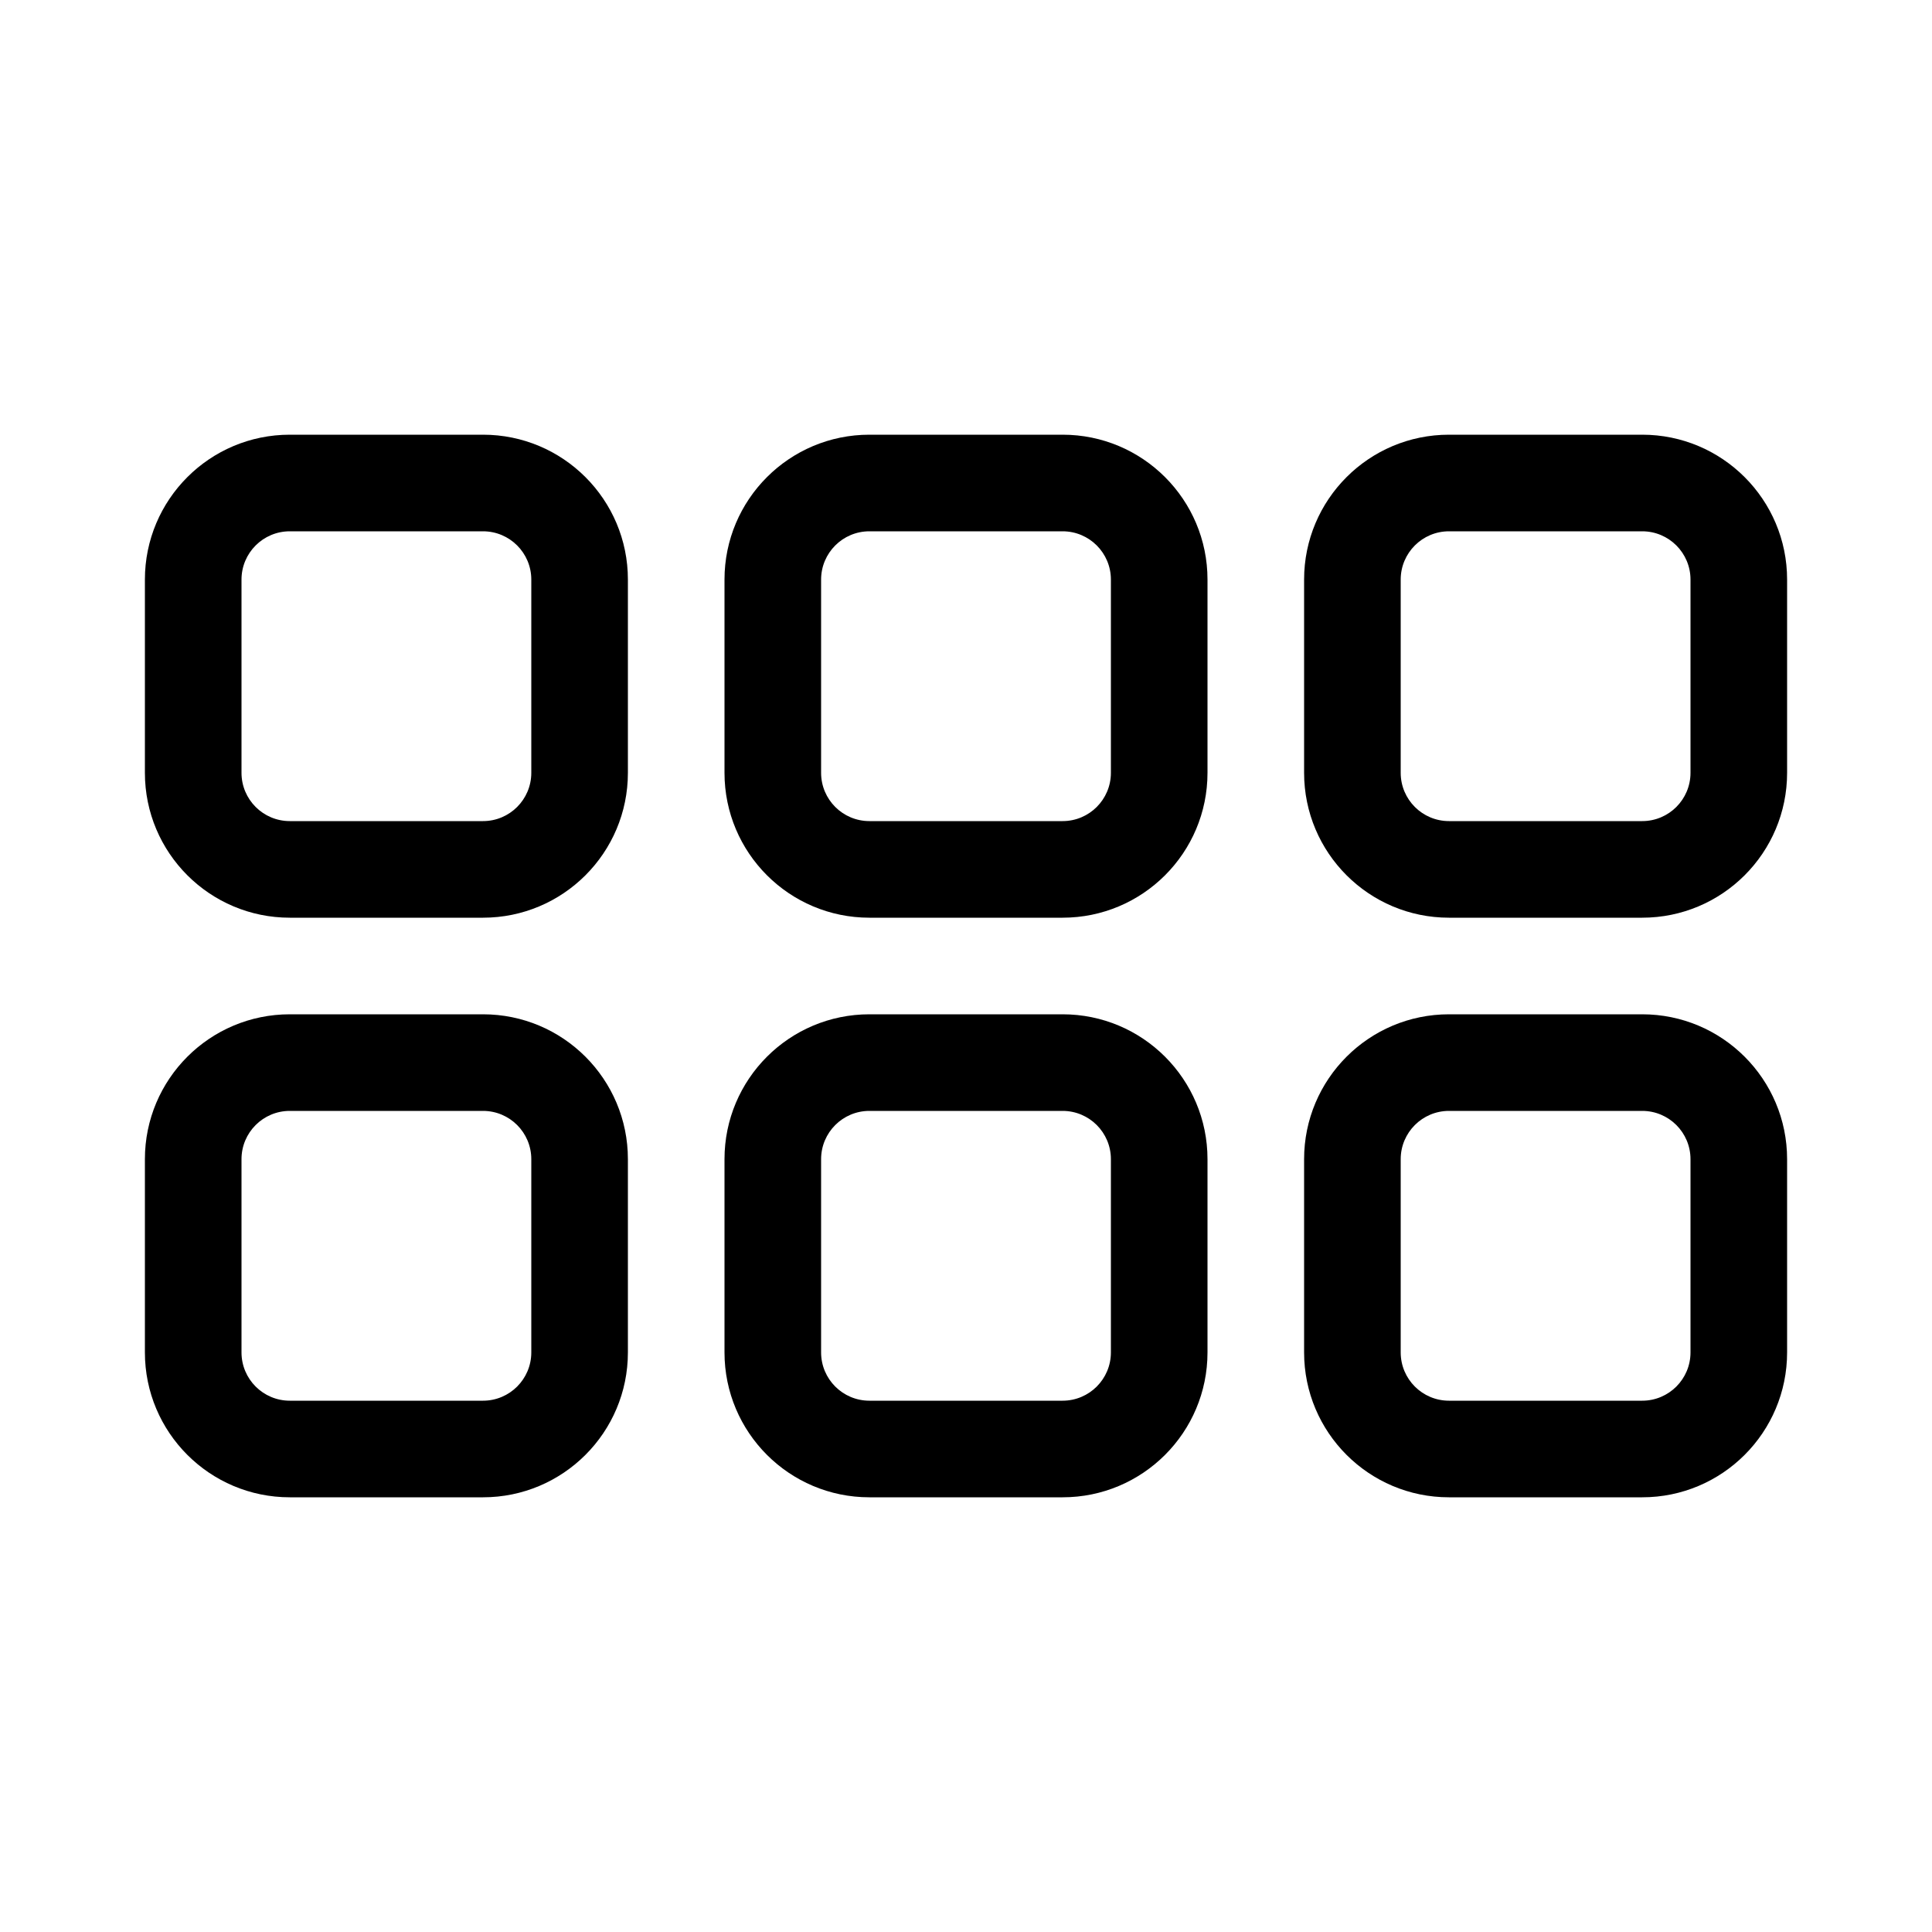
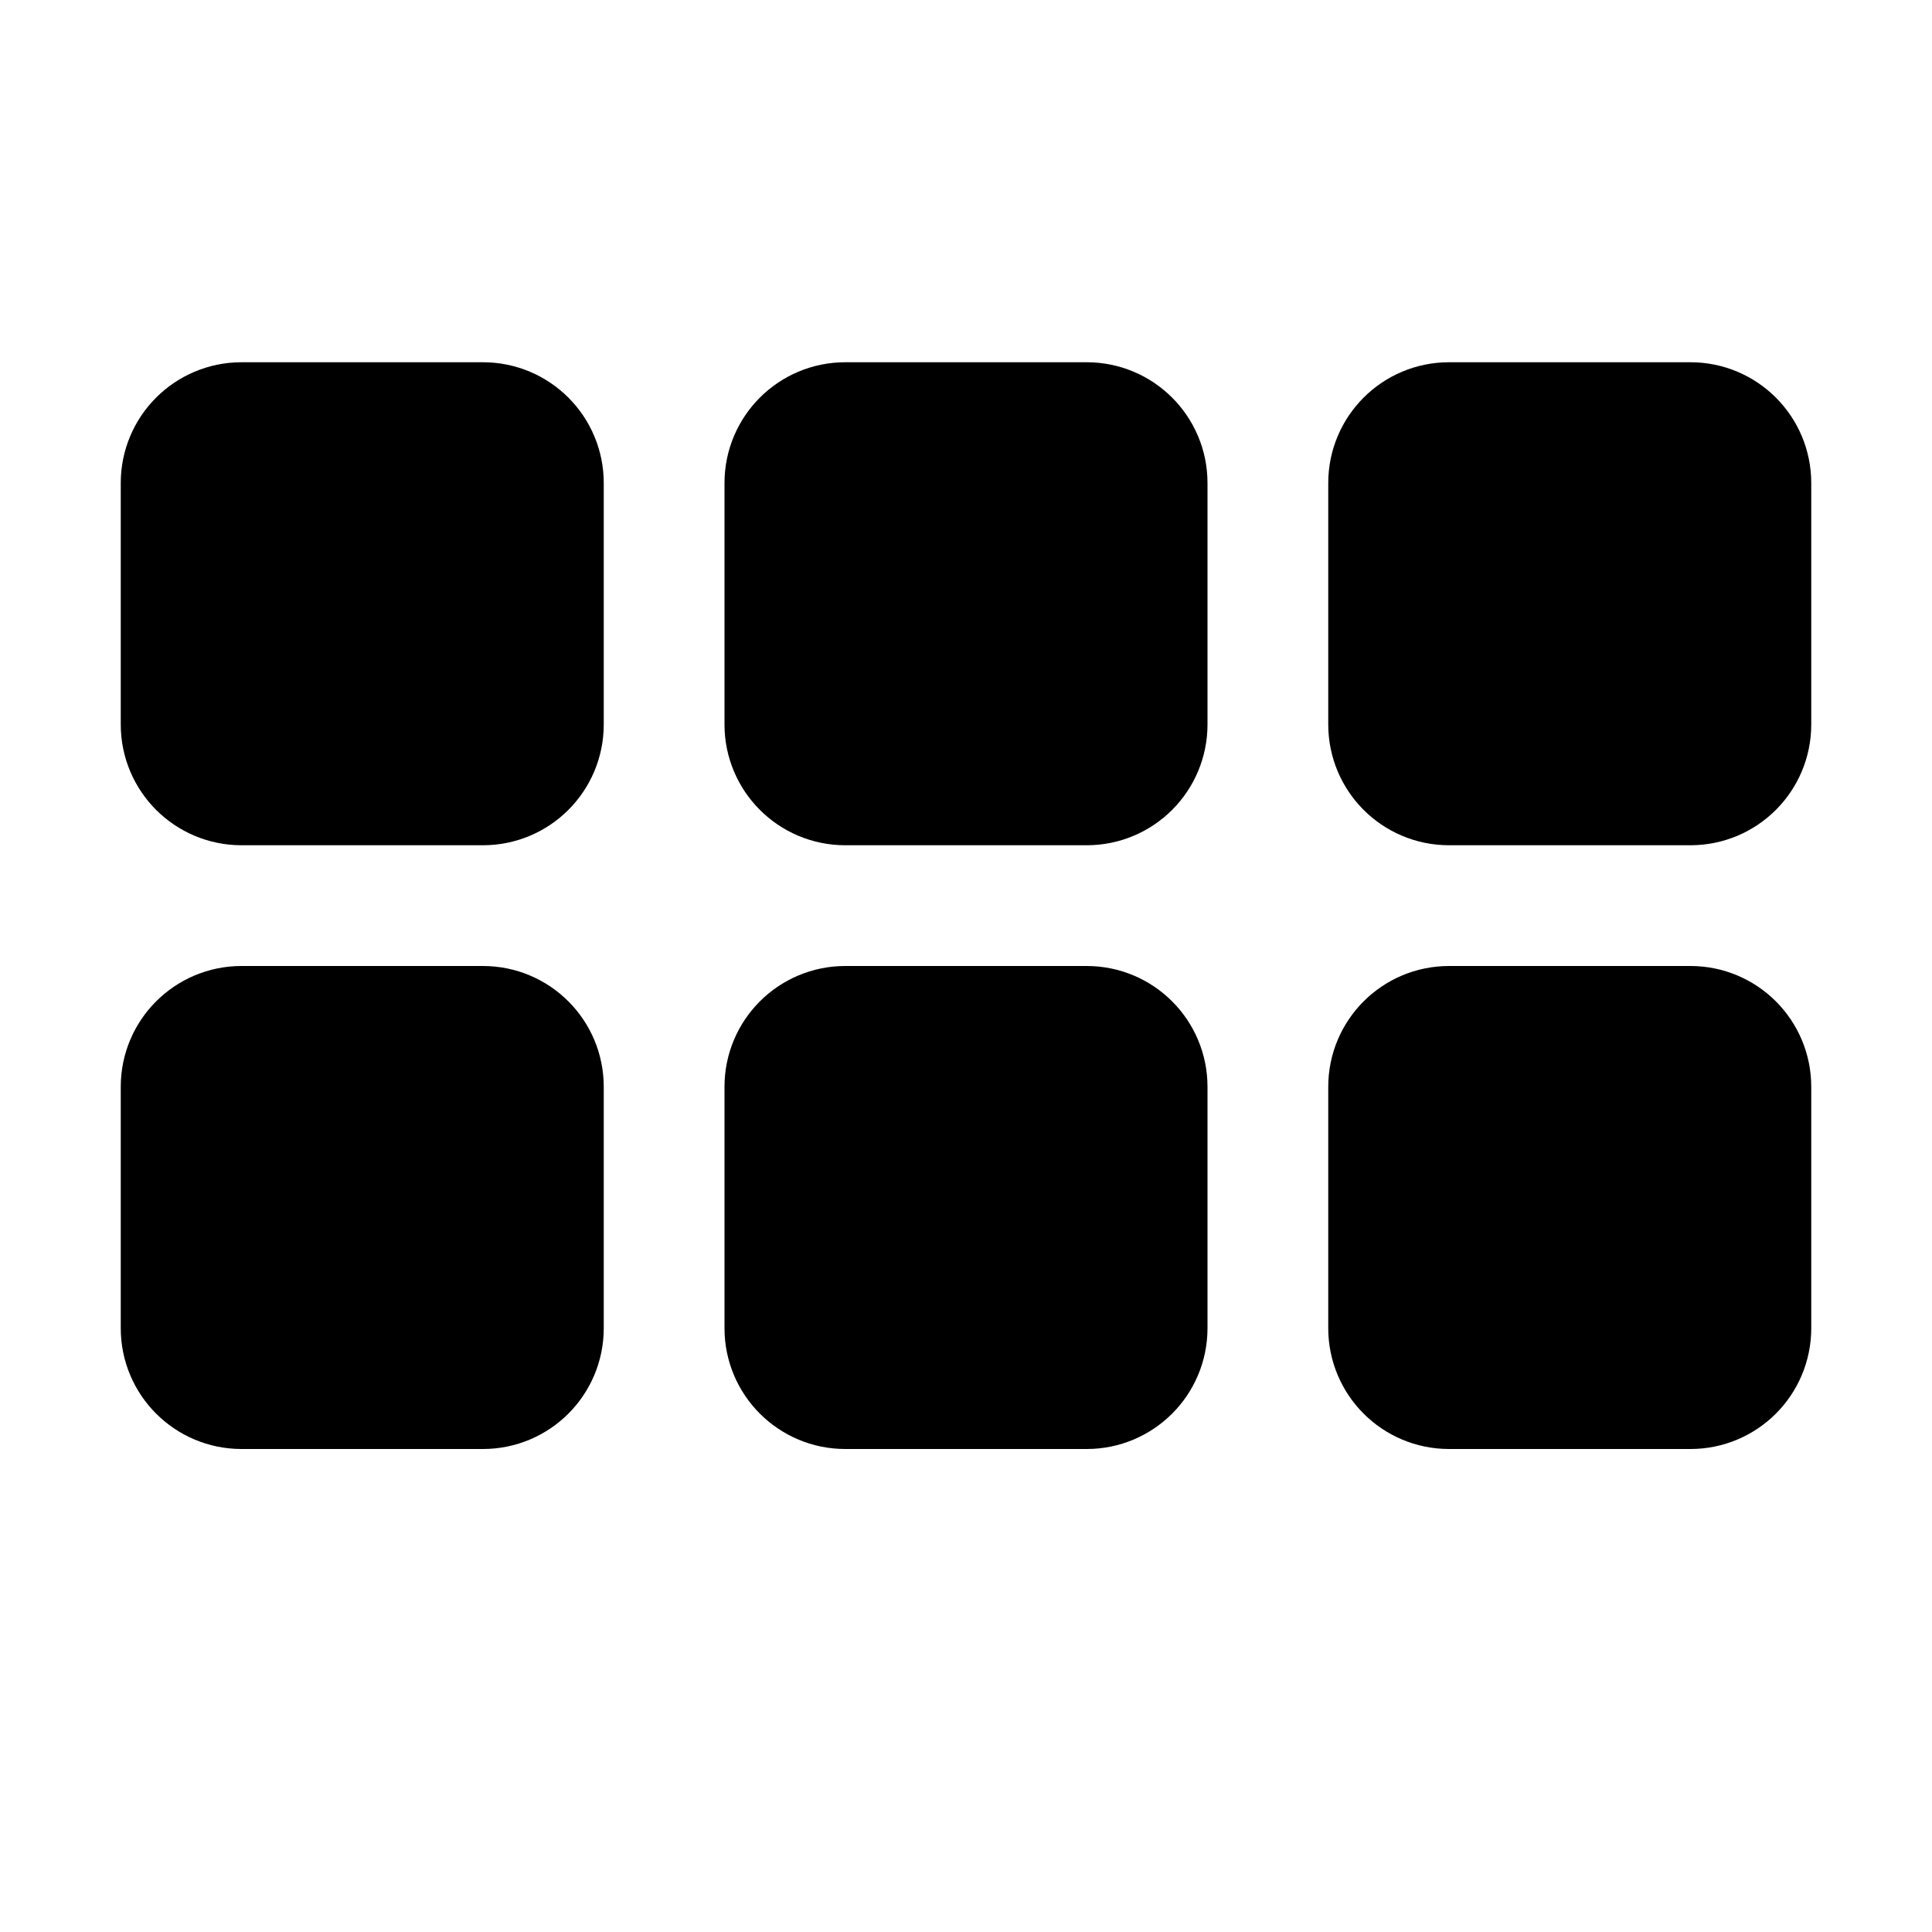
- <svg xmlns="http://www.w3.org/2000/svg" class="bi bi-grid-3x2-gap" width="1em" height="1em" viewBox="0 0 20 20" fill="currentColor">
-   <path fill-rule="evenodd" d="M1.5 6A1.5 1.5 0 013 4.5h2A1.5 1.5 0 016.5 6v2A1.5 1.5 0 015 9.5H3A1.5 1.5 0 011.5 8V6zM3 5.5a.5.5 0 00-.5.5v2a.5.5 0 00.5.5h2a.5.5 0 00.5-.5V6a.5.5 0 00-.5-.5H3zm4.5.5A1.5 1.5 0 019 4.5h2A1.5 1.5 0 0112.5 6v2A1.5 1.5 0 0111 9.5H9A1.5 1.5 0 017.5 8V6zM9 5.5a.5.5 0 00-.5.5v2a.5.5 0 00.5.5h2a.5.5 0 00.5-.5V6a.5.5 0 00-.5-.5H9zm4.5.5A1.5 1.5 0 0115 4.5h2A1.5 1.5 0 0118.5 6v2A1.5 1.5 0 0117 9.5h-2A1.5 1.5 0 0113.5 8V6zm1.5-.5a.5.5 0 00-.5.5v2a.5.5 0 00.5.5h2a.5.5 0 00.5-.5V6a.5.5 0 00-.5-.5h-2zM1.5 12A1.5 1.5 0 013 10.5h2A1.5 1.5 0 016.5 12v2A1.5 1.5 0 015 15.5H3A1.5 1.5 0 011.5 14v-2zm1.5-.5a.5.5 0 00-.5.5v2a.5.5 0 00.5.5h2a.5.5 0 00.5-.5v-2a.5.5 0 00-.5-.5H3zm4.5.5A1.5 1.5 0 019 10.5h2a1.5 1.5 0 011.5 1.5v2a1.5 1.5 0 01-1.5 1.5H9A1.5 1.5 0 017.5 14v-2zm1.5-.5a.5.5 0 00-.5.5v2a.5.5 0 00.5.5h2a.5.5 0 00.5-.5v-2a.5.5 0 00-.5-.5H9zm4.5.5a1.5 1.5 0 011.5-1.5h2a1.5 1.5 0 011.5 1.5v2a1.5 1.5 0 01-1.5 1.5h-2a1.5 1.5 0 01-1.5-1.5v-2zm1.5-.5a.5.5 0 00-.5.5v2a.5.5 0 00.5.5h2a.5.5 0 00.5-.5v-2a.5.5 0 00-.5-.5h-2z" clip-rule="evenodd" />
+ <svg xmlns="http://www.w3.org/2000/svg" class="bi bi-grid-3x2-gap" width="1em" height="1em" viewBox="0 0 16 16" fill="currentColor">
+   <path stroke="#000" d="M1.5 4a.5.5 0 01.5-.5h2a.5.5 0 01.5.5v2a.5.5 0 01-.5.5H2a.5.5 0 01-.5-.5V4zm5 0a.5.5 0 01.5-.5h2a.5.5 0 01.5.5v2a.5.5 0 01-.5.5H7a.5.5 0 01-.5-.5V4zm5 0a.5.5 0 01.5-.5h2a.5.5 0 01.5.5v2a.5.5 0 01-.5.5h-2a.5.5 0 01-.5-.5V4zm-10 5a.5.5 0 01.5-.5h2a.5.5 0 01.5.5v2a.5.5 0 01-.5.5H2a.5.5 0 01-.5-.5V9zm5 0a.5.5 0 01.5-.5h2a.5.5 0 01.5.5v2a.5.5 0 01-.5.5H7a.5.5 0 01-.5-.5V9zm5 0a.5.5 0 01.5-.5h2a.5.5 0 01.5.5v2a.5.5 0 01-.5.5h-2a.5.5 0 01-.5-.5V9z" />
</svg>
